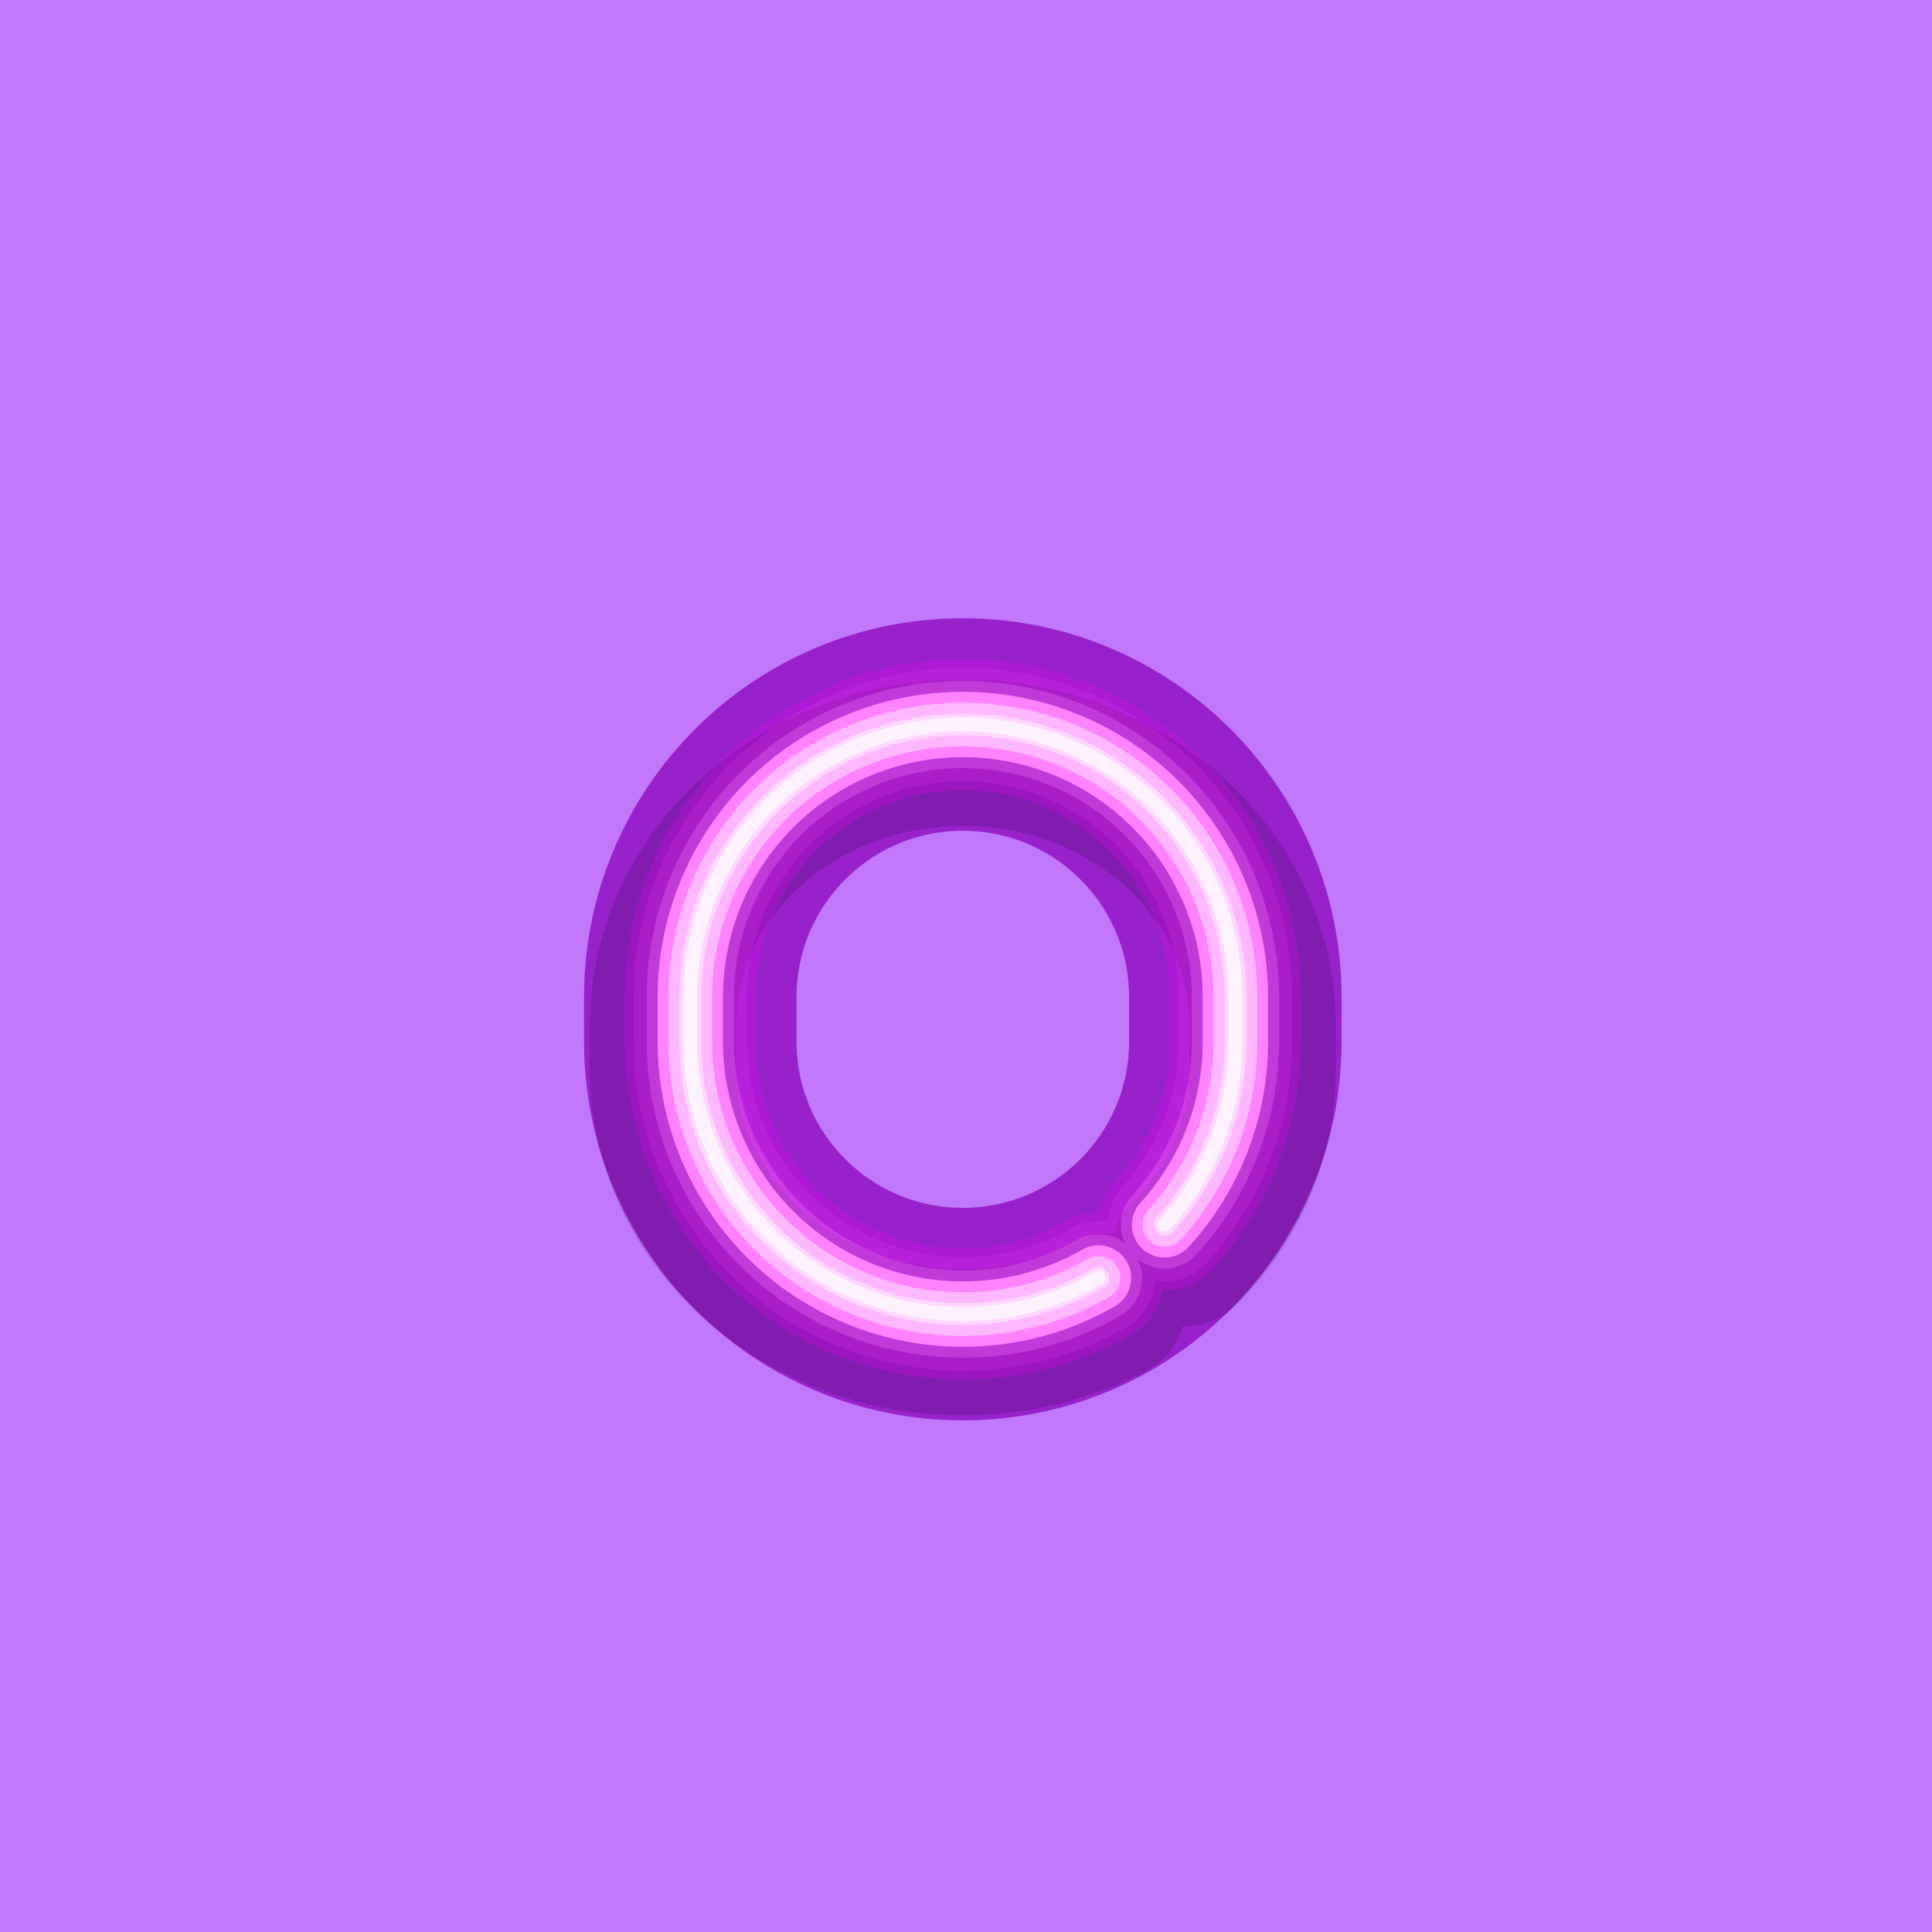
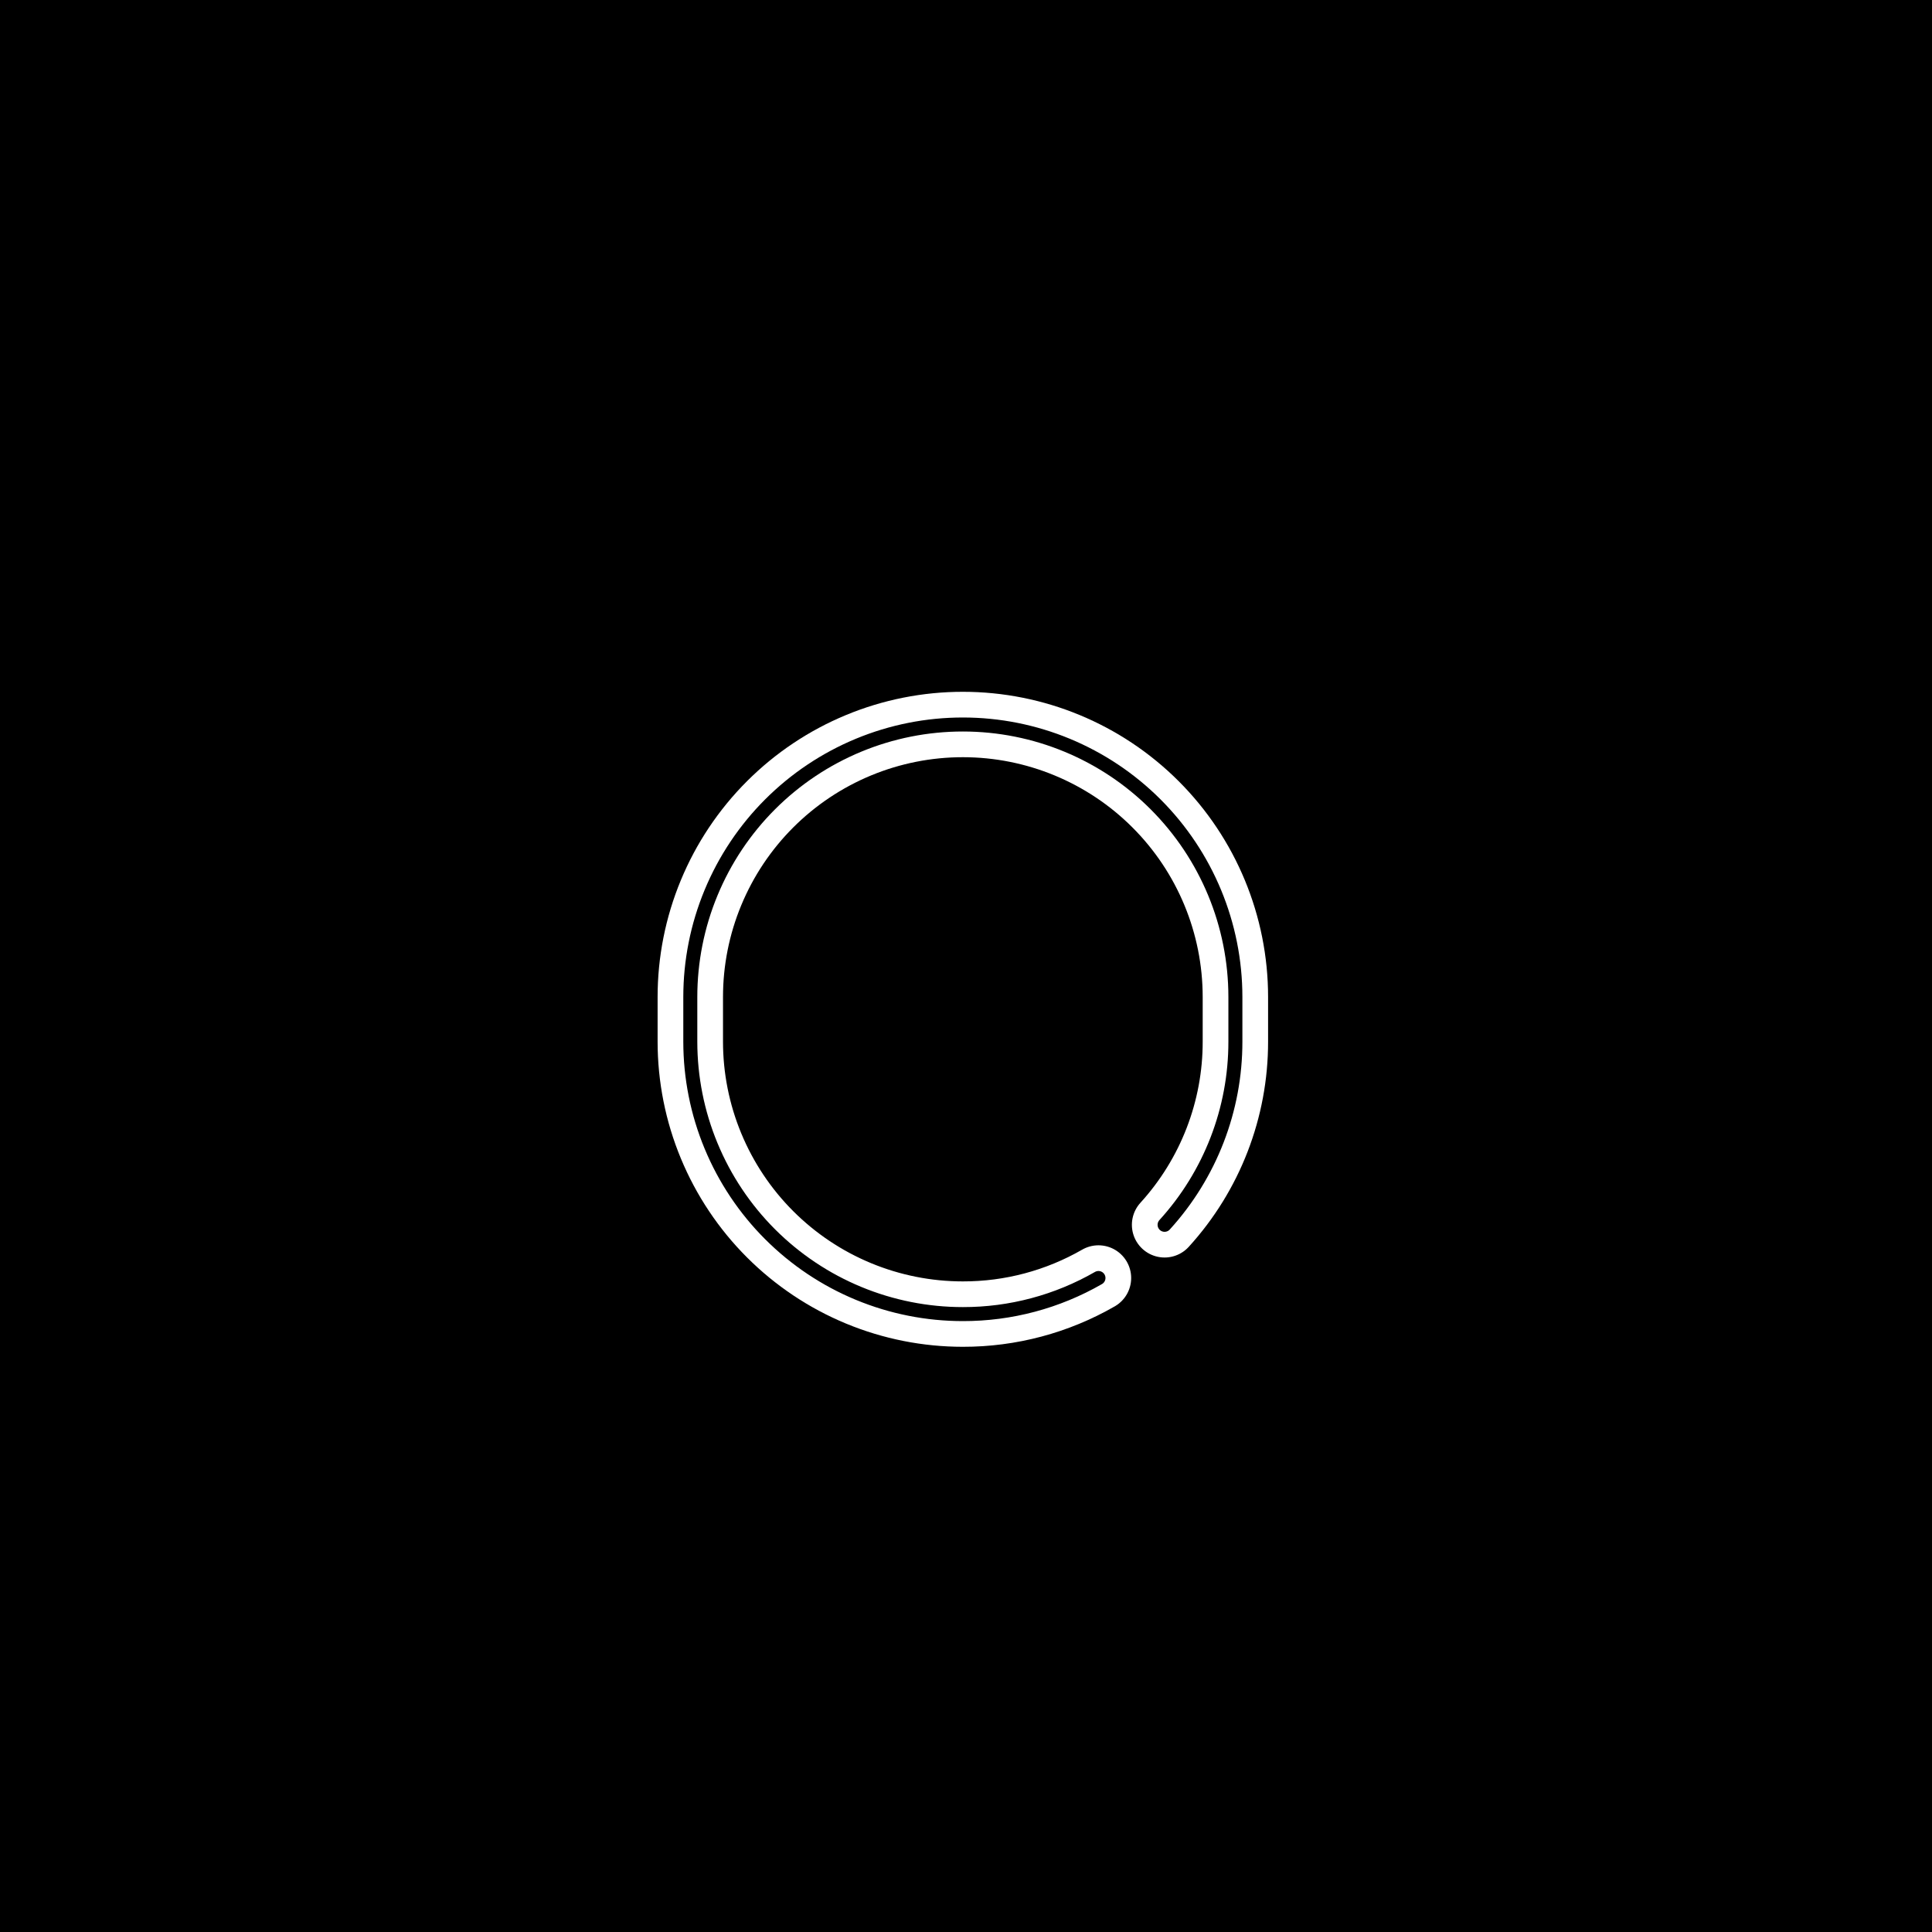
<svg xmlns="http://www.w3.org/2000/svg" width="200" height="200" viewBox="0 0 200 200" fill="none">
-   <rect width="200" height="200" fill="#C278FD" />
-   <path d="M127.88 103.21C127.88 87.63 115.25 75 99.67 75C84.09 75 71.46 87.63 71.46 103.21V107.825C71.46 123.405 84.09 136.035 99.67 136.035C115.25 136.035 127.88 123.405 127.88 107.825V103.21Z" stroke="#9921CC" stroke-width="22" stroke-linecap="round" stroke-linejoin="round" />
+   <rect width="200" height="200" fill="black" />
+   <path d="M127.88 103.21C127.88 87.63 115.25 75 99.67 75C84.09 75 71.46 87.63 71.46 103.21V107.825C71.46 123.405 84.09 136.035 99.67 136.035C115.25 136.035 127.88 123.405 127.88 107.825V103.21Z" stroke="black" stroke-width="22" stroke-linecap="round" stroke-linejoin="round" />
  <g style="mix-blend-mode:multiply" opacity="0.15">
    <path d="M122.641 129.699C125.173 127.228 127.189 124.28 128.574 121.024C129.958 117.768 130.682 114.27 130.705 110.733V106.118C130.705 90.538 116.812 77.907 99.676 77.907C82.534 77.907 68.641 90.538 68.641 106.118V110.733C68.641 126.312 82.534 138.943 99.676 138.943C105.061 138.961 110.37 137.672 115.146 135.185" stroke="#000014" stroke-width="15.16" stroke-linecap="round" stroke-linejoin="round" />
  </g>
-   <path opacity="0.2" d="M120.557 126.792C125.281 121.606 127.896 114.841 127.887 107.825V103.21C127.887 95.728 124.915 88.553 119.624 83.263C114.334 77.972 107.158 75 99.677 75V75C95.971 74.999 92.302 75.728 88.879 77.145C85.456 78.563 82.345 80.641 79.725 83.26C77.104 85.88 75.026 88.99 73.608 92.413C72.189 95.836 71.46 99.505 71.46 103.21V107.825C71.46 111.53 72.189 115.199 73.608 118.622C75.026 122.045 77.104 125.156 79.725 127.775C82.345 130.395 85.456 132.473 88.879 133.89C92.302 135.307 95.971 136.036 99.677 136.035V136.035C104.602 136.044 109.444 134.755 113.713 132.298" stroke="#FF00FF" stroke-width="13.55" stroke-linecap="round" stroke-linejoin="round" />
-   <path opacity="0.15" d="M120.557 126.792C125.281 121.606 127.896 114.841 127.887 107.825V103.21C127.887 95.728 124.915 88.553 119.624 83.263C114.334 77.972 107.158 75 99.677 75V75C95.971 74.999 92.302 75.728 88.879 77.145C85.456 78.563 82.345 80.641 79.725 83.26C77.104 85.88 75.026 88.99 73.608 92.413C72.189 95.836 71.46 99.505 71.46 103.21V107.825C71.46 111.53 72.189 115.199 73.608 118.622C75.026 122.045 77.104 125.156 79.725 127.775C82.345 130.395 85.456 132.473 88.879 133.89C92.302 135.307 95.971 136.036 99.677 136.035V136.035C104.602 136.044 109.444 134.755 113.713 132.298" stroke="#FF42FC" stroke-width="11.74" stroke-linecap="round" stroke-linejoin="round" />
-   <path opacity="0.3" d="M120.557 126.792C125.281 121.606 127.896 114.841 127.887 107.825V103.21C127.887 95.728 124.915 88.553 119.624 83.263C114.334 77.972 107.158 75 99.677 75V75C95.971 74.999 92.302 75.728 88.879 77.145C85.456 78.563 82.345 80.641 79.725 83.26C77.104 85.88 75.026 88.99 73.608 92.413C72.189 95.836 71.46 99.505 71.46 103.21V107.825C71.46 111.53 72.189 115.199 73.608 118.622C75.026 122.045 77.104 125.156 79.725 127.775C82.345 130.395 85.456 132.473 88.879 133.89C92.302 135.307 95.971 136.036 99.677 136.035V136.035C104.602 136.044 109.444 134.755 113.713 132.298" stroke="#FB7DFF" stroke-width="9.03" stroke-linecap="round" stroke-linejoin="round" />
-   <path d="M120.557 126.792C125.281 121.606 127.896 114.841 127.887 107.825V103.21C127.887 95.728 124.915 88.553 119.624 83.263C114.334 77.972 107.158 75 99.677 75V75C95.971 74.999 92.302 75.728 88.879 77.145C85.456 78.563 82.345 80.641 79.725 83.26C77.104 85.88 75.026 88.99 73.608 92.413C72.189 95.836 71.46 99.505 71.46 103.21V107.825C71.46 111.53 72.189 115.199 73.608 118.622C75.026 122.045 77.104 125.156 79.725 127.775C82.345 130.395 85.456 132.473 88.879 133.89C92.302 135.307 95.971 136.036 99.677 136.035V136.035C104.602 136.044 109.444 134.755 113.713 132.298" stroke="#FF82FF" stroke-width="6.77" stroke-linecap="round" stroke-linejoin="round" />
-   <path d="M120.557 126.792C125.281 121.606 127.896 114.841 127.887 107.825V103.21C127.887 95.728 124.915 88.553 119.624 83.263C114.334 77.972 107.158 75 99.677 75V75C95.971 74.999 92.302 75.728 88.879 77.145C85.456 78.563 82.345 80.641 79.725 83.26C77.104 85.88 75.026 88.99 73.608 92.413C72.189 95.836 71.46 99.505 71.46 103.21V107.825C71.46 111.53 72.189 115.199 73.608 118.622C75.026 122.045 77.104 125.156 79.725 127.775C82.345 130.395 85.456 132.473 88.879 133.89C92.302 135.307 95.971 136.036 99.677 136.035V136.035C104.602 136.044 109.444 134.755 113.713 132.298" stroke="#FFB8FF" stroke-width="4.52" stroke-linecap="round" stroke-linejoin="round" />
-   <path d="M120.557 126.792C125.281 121.606 127.896 114.841 127.887 107.825V103.21C127.887 95.728 124.915 88.553 119.624 83.263C114.334 77.972 107.158 75 99.677 75V75C95.971 74.999 92.302 75.728 88.879 77.145C85.456 78.563 82.345 80.641 79.725 83.26C77.104 85.88 75.026 88.99 73.608 92.413C72.189 95.836 71.46 99.505 71.46 103.21V107.825C71.46 111.53 72.189 115.199 73.608 118.622C75.026 122.045 77.104 125.156 79.725 127.775C82.345 130.395 85.456 132.473 88.879 133.89C92.302 135.307 95.971 136.036 99.677 136.035V136.035C104.602 136.044 109.444 134.755 113.713 132.298" stroke="#FFD7FF" stroke-width="2.26" stroke-linecap="round" stroke-linejoin="round" />
-   <path d="M120.557 126.792C125.281 121.606 127.896 114.841 127.887 107.825V103.21C127.887 95.728 124.915 88.553 119.624 83.263C114.334 77.972 107.158 75 99.677 75V75C95.971 74.999 92.302 75.728 88.879 77.145C85.456 78.563 82.345 80.641 79.725 83.26C77.104 85.88 75.026 88.99 73.608 92.413C72.189 95.836 71.46 99.505 71.46 103.21V107.825C71.46 111.53 72.189 115.199 73.608 118.622C75.026 122.045 77.104 125.156 79.725 127.775C82.345 130.395 85.456 132.473 88.879 133.89C92.302 135.307 95.971 136.036 99.677 136.035V136.035C104.602 136.044 109.444 134.755 113.713 132.298" stroke="#FFF2FF" stroke-width="1.45" stroke-linecap="round" stroke-linejoin="round" />
+   <path opacity="0.2" d="M120.557 126.792C125.281 121.606 127.896 114.841 127.887 107.825V103.21C127.887 95.728 124.915 88.553 119.624 83.263C114.334 77.972 107.158 75 99.677 75V75C95.971 74.999 92.302 75.728 88.879 77.145C85.456 78.563 82.345 80.641 79.725 83.26C77.104 85.88 75.026 88.99 73.608 92.413C72.189 95.836 71.46 99.505 71.46 103.21V107.825C71.46 111.53 72.189 115.199 73.608 118.622C75.026 122.045 77.104 125.156 79.725 127.775C82.345 130.395 85.456 132.473 88.879 133.89C92.302 135.307 95.971 136.036 99.677 136.035V136.035C104.602 136.044 109.444 134.755 113.713 132.298" stroke="black" stroke-width="13.55" stroke-linecap="round" stroke-linejoin="round" />
+   <path opacity="0.15" d="M120.557 126.792C125.281 121.606 127.896 114.841 127.887 107.825V103.21C127.887 95.728 124.915 88.553 119.624 83.263C114.334 77.972 107.158 75 99.677 75V75C95.971 74.999 92.302 75.728 88.879 77.145C85.456 78.563 82.345 80.641 79.725 83.26C77.104 85.88 75.026 88.99 73.608 92.413C72.189 95.836 71.46 99.505 71.46 103.21V107.825C71.46 111.53 72.189 115.199 73.608 118.622C75.026 122.045 77.104 125.156 79.725 127.775C82.345 130.395 85.456 132.473 88.879 133.89C92.302 135.307 95.971 136.036 99.677 136.035V136.035C104.602 136.044 109.444 134.755 113.713 132.298" stroke="black" stroke-width="11.74" stroke-linecap="round" stroke-linejoin="round" />
+   <path opacity="0.3" d="M120.557 126.792C125.281 121.606 127.896 114.841 127.887 107.825V103.21C127.887 95.728 124.915 88.553 119.624 83.263C114.334 77.972 107.158 75 99.677 75V75C95.971 74.999 92.302 75.728 88.879 77.145C85.456 78.563 82.345 80.641 79.725 83.26C77.104 85.88 75.026 88.99 73.608 92.413C72.189 95.836 71.46 99.505 71.46 103.21V107.825C71.46 111.53 72.189 115.199 73.608 118.622C75.026 122.045 77.104 125.156 79.725 127.775C82.345 130.395 85.456 132.473 88.879 133.89C92.302 135.307 95.971 136.036 99.677 136.035V136.035C104.602 136.044 109.444 134.755 113.713 132.298" stroke="black" stroke-width="9.03" stroke-linecap="round" stroke-linejoin="round" />
+   <path d="M120.557 126.792C125.281 121.606 127.896 114.841 127.887 107.825V103.21C127.887 95.728 124.915 88.553 119.624 83.263C114.334 77.972 107.158 75 99.677 75V75C95.971 74.999 92.302 75.728 88.879 77.145C85.456 78.563 82.345 80.641 79.725 83.26C77.104 85.88 75.026 88.99 73.608 92.413C72.189 95.836 71.46 99.505 71.46 103.21V107.825C71.46 111.53 72.189 115.199 73.608 118.622C75.026 122.045 77.104 125.156 79.725 127.775C82.345 130.395 85.456 132.473 88.879 133.89C92.302 135.307 95.971 136.036 99.677 136.035V136.035C104.602 136.044 109.444 134.755 113.713 132.298" stroke="white" stroke-width="6.77" stroke-linecap="round" stroke-linejoin="round" />
+   <path d="M120.557 126.792C125.281 121.606 127.896 114.841 127.887 107.825V103.21C127.887 95.728 124.915 88.553 119.624 83.263C114.334 77.972 107.158 75 99.677 75V75C95.971 74.999 92.302 75.728 88.879 77.145C85.456 78.563 82.345 80.641 79.725 83.26C77.104 85.88 75.026 88.99 73.608 92.413C72.189 95.836 71.46 99.505 71.46 103.21V107.825C71.46 111.53 72.189 115.199 73.608 118.622C75.026 122.045 77.104 125.156 79.725 127.775C82.345 130.395 85.456 132.473 88.879 133.89C92.302 135.307 95.971 136.036 99.677 136.035V136.035C104.602 136.044 109.444 134.755 113.713 132.298" stroke="white" stroke-width="4.52" stroke-linecap="round" stroke-linejoin="round" />
+   <path d="M120.557 126.792C125.281 121.606 127.896 114.841 127.887 107.825V103.21C127.887 95.728 124.915 88.553 119.624 83.263C114.334 77.972 107.158 75 99.677 75V75C95.971 74.999 92.302 75.728 88.879 77.145C85.456 78.563 82.345 80.641 79.725 83.26C77.104 85.88 75.026 88.99 73.608 92.413C72.189 95.836 71.46 99.505 71.46 103.21V107.825C71.46 111.53 72.189 115.199 73.608 118.622C75.026 122.045 77.104 125.156 79.725 127.775C82.345 130.395 85.456 132.473 88.879 133.89C92.302 135.307 95.971 136.036 99.677 136.035V136.035C104.602 136.044 109.444 134.755 113.713 132.298" stroke="white" stroke-width="2.26" stroke-linecap="round" stroke-linejoin="round" />
+   <path d="M120.557 126.792C125.281 121.606 127.896 114.841 127.887 107.825V103.21C127.887 95.728 124.915 88.553 119.624 83.263C114.334 77.972 107.158 75 99.677 75V75C95.971 74.999 92.302 75.728 88.879 77.145C85.456 78.563 82.345 80.641 79.725 83.26C77.104 85.88 75.026 88.99 73.608 92.413C72.189 95.836 71.46 99.505 71.46 103.21V107.825C71.46 111.53 72.189 115.199 73.608 118.622C75.026 122.045 77.104 125.156 79.725 127.775C82.345 130.395 85.456 132.473 88.879 133.89C92.302 135.307 95.971 136.036 99.677 136.035V136.035C104.602 136.044 109.444 134.755 113.713 132.298" stroke="black" stroke-width="1.45" stroke-linecap="round" stroke-linejoin="round" />
</svg>
